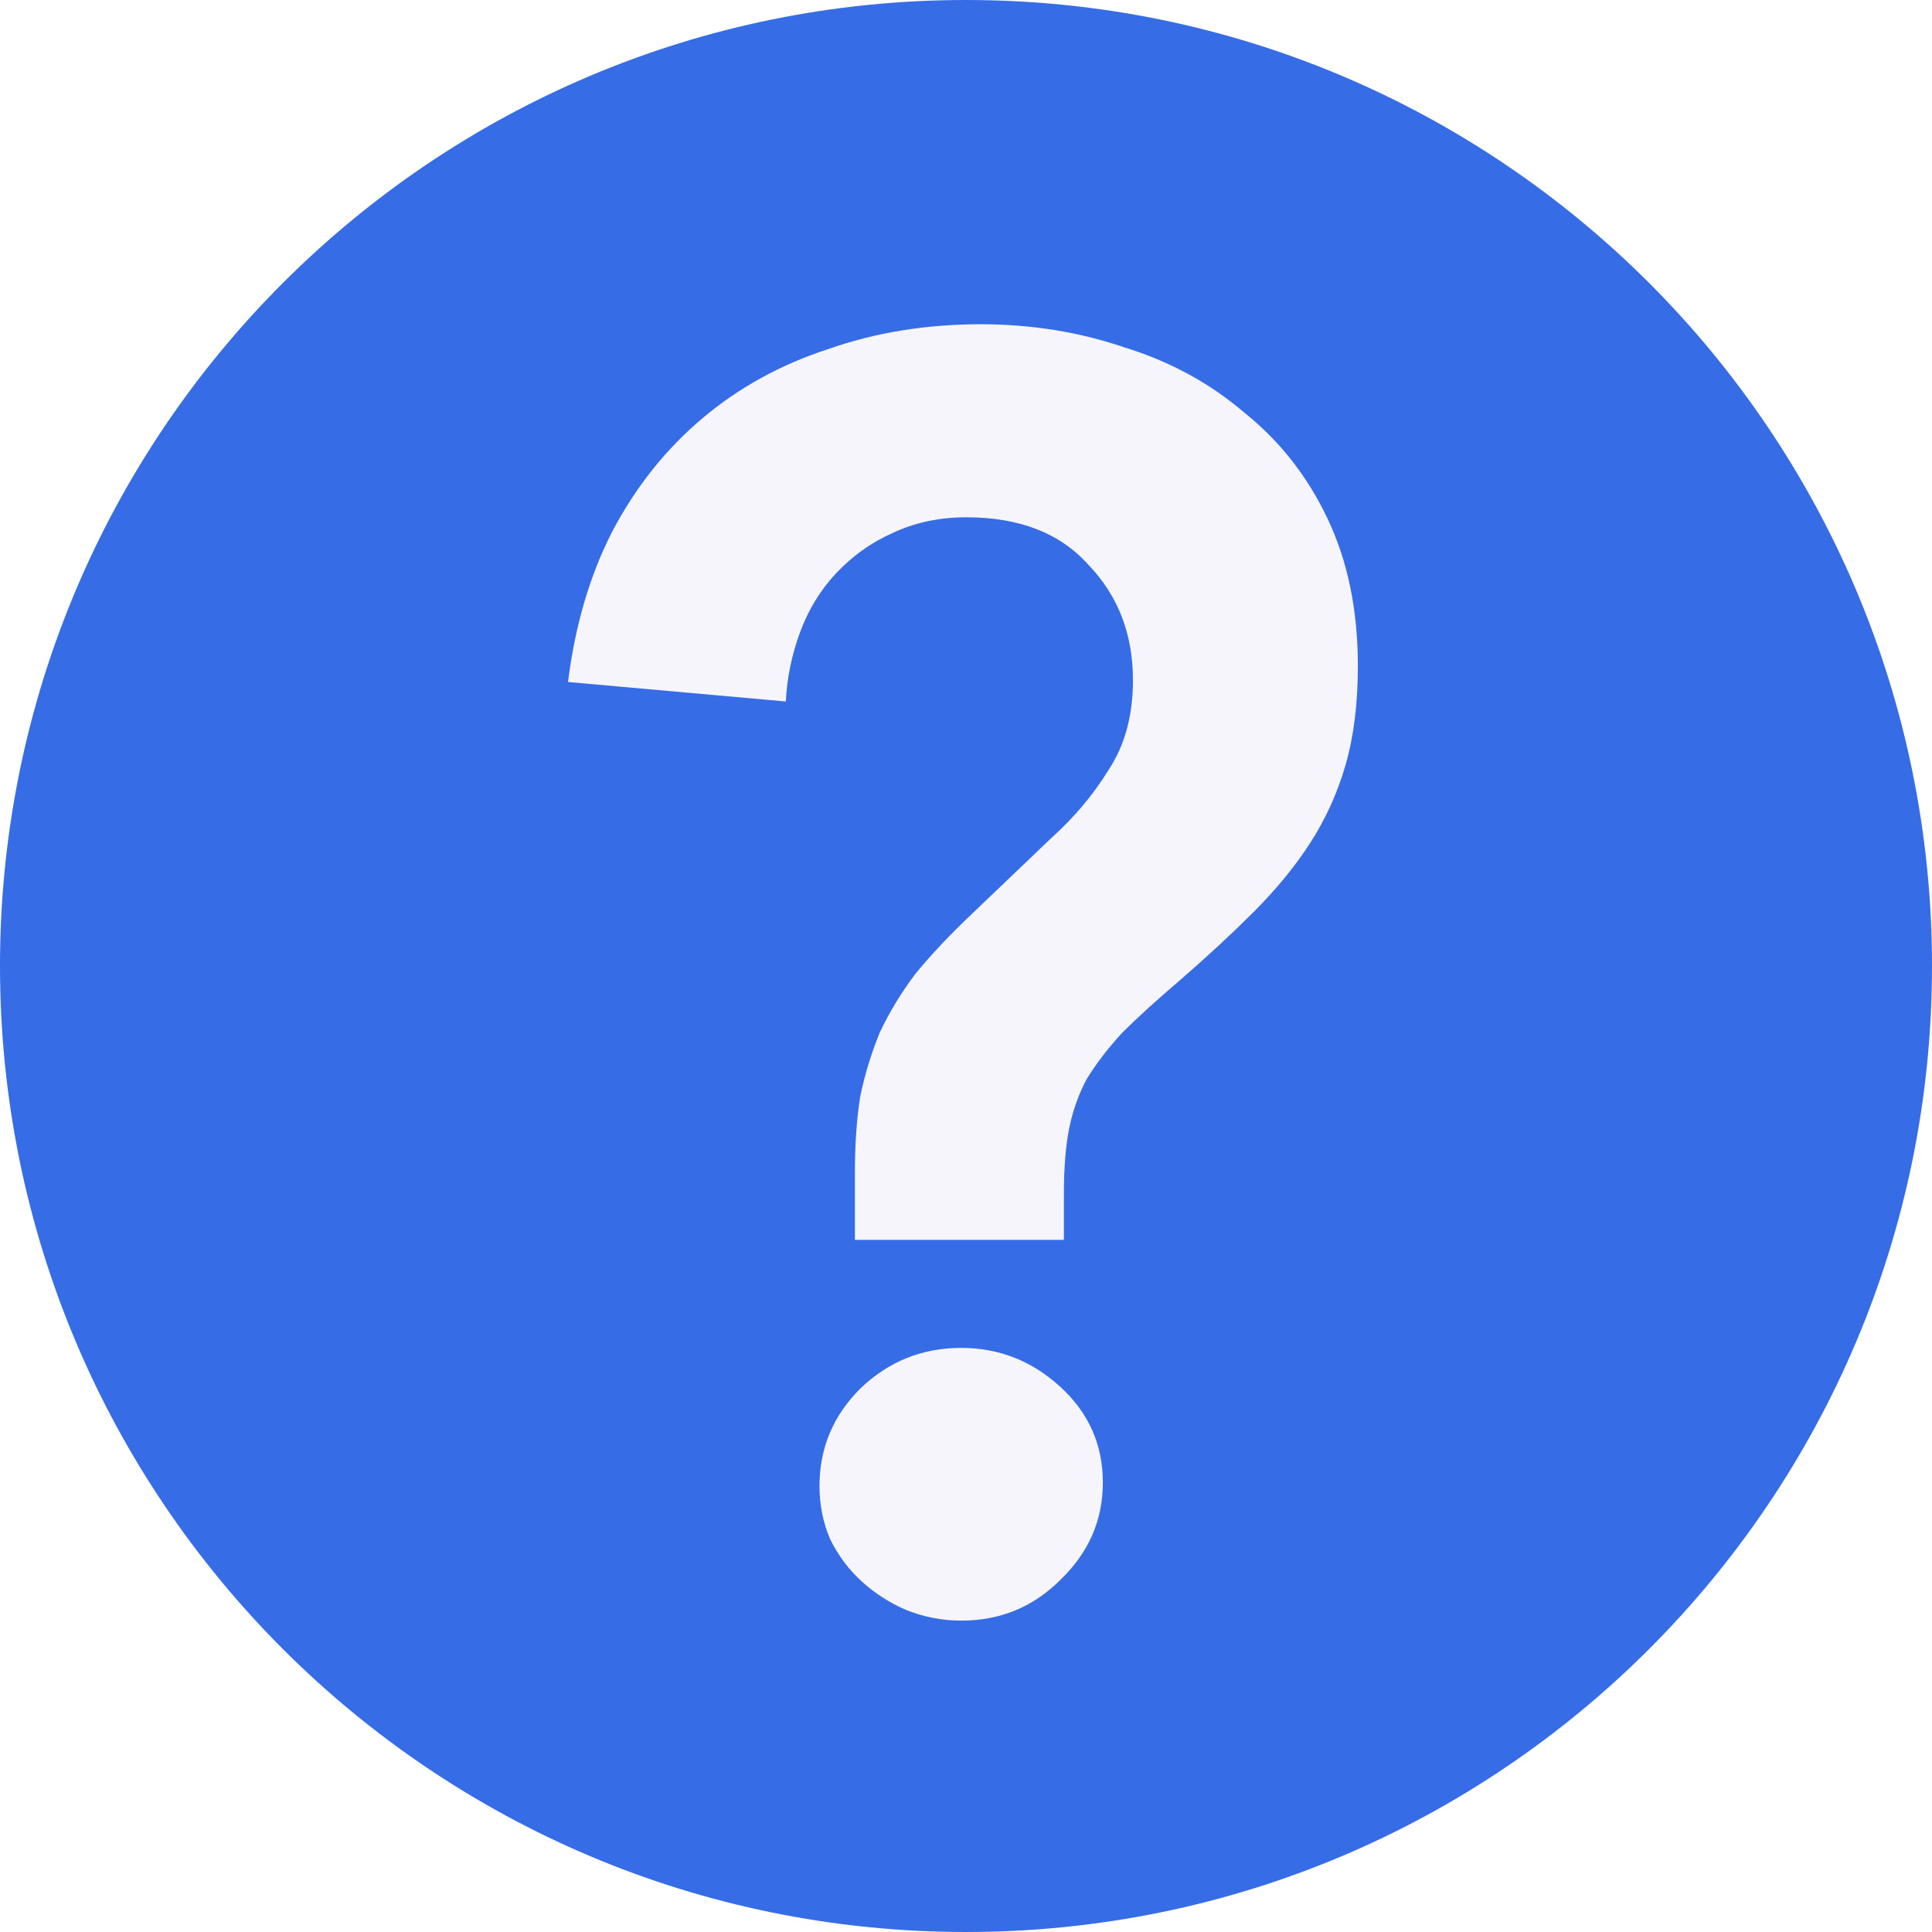
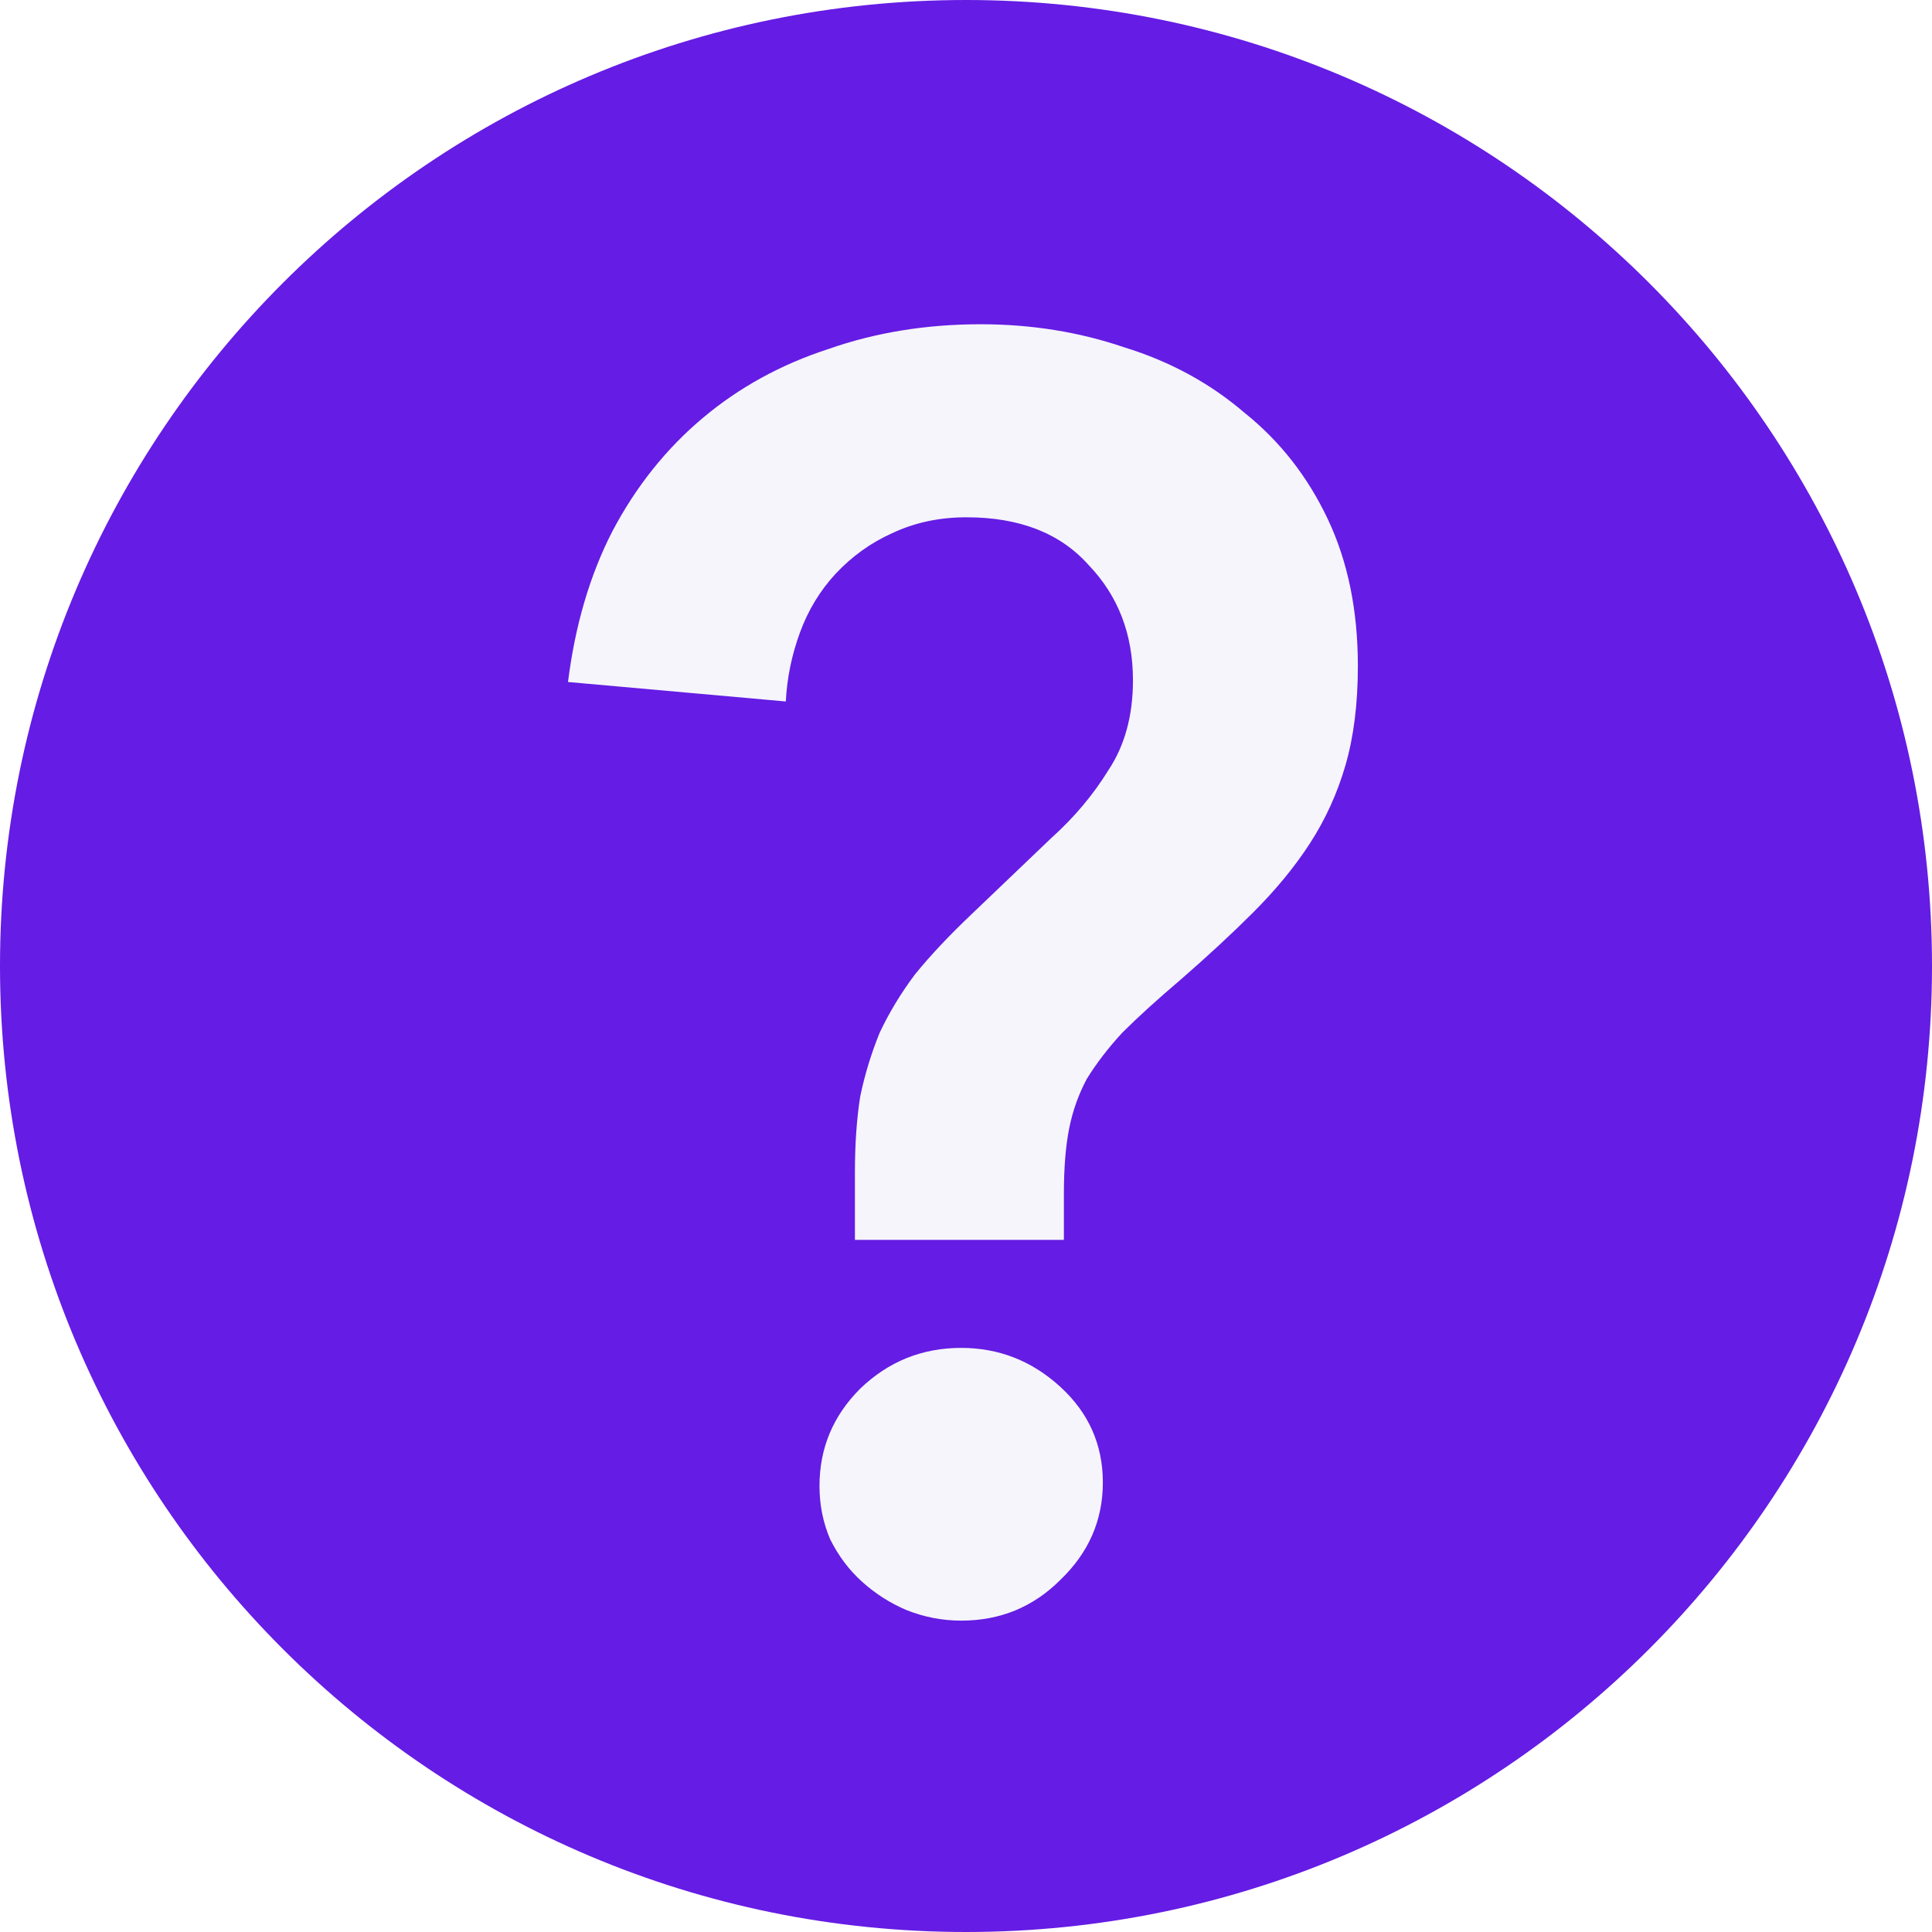
<svg xmlns="http://www.w3.org/2000/svg" width="12" height="12" viewBox="0 0 12 12" fill="none">
-   <path d="M12 6C12 9.314 9.314 12 6 12C2.686 12 0 9.314 0 6C0 2.686 2.686 0 6 0C9.314 0 12 2.686 12 6Z" fill="#366CE5" />
+   <path d="M12 6C12 9.314 9.314 12 6 12C2.686 12 0 9.314 0 6C0 2.686 2.686 0 6 0C9.314 0 12 2.686 12 6Z" fill="#651CE4" />
  <path d="M5.31 7.701V7.283C5.31 7.107 5.321 6.949 5.343 6.81C5.372 6.671 5.413 6.539 5.464 6.414C5.523 6.289 5.596 6.168 5.684 6.051C5.779 5.934 5.897 5.809 6.036 5.677L6.531 5.204C6.67 5.079 6.788 4.94 6.883 4.786C6.986 4.632 7.037 4.445 7.037 4.225C7.037 3.939 6.945 3.701 6.762 3.51C6.586 3.312 6.333 3.213 6.003 3.213C5.834 3.213 5.68 3.246 5.541 3.312C5.409 3.371 5.292 3.455 5.189 3.565C5.094 3.668 5.02 3.789 4.969 3.928C4.918 4.067 4.888 4.21 4.881 4.357L3.528 4.236C3.572 3.884 3.664 3.572 3.803 3.301C3.95 3.022 4.137 2.788 4.364 2.597C4.591 2.406 4.852 2.263 5.145 2.168C5.438 2.065 5.754 2.014 6.091 2.014C6.406 2.014 6.703 2.062 6.982 2.157C7.268 2.245 7.517 2.381 7.73 2.564C7.95 2.74 8.122 2.96 8.247 3.224C8.372 3.488 8.434 3.792 8.434 4.137C8.434 4.372 8.408 4.577 8.357 4.753C8.306 4.929 8.232 5.09 8.137 5.237C8.042 5.384 7.924 5.527 7.785 5.666C7.653 5.798 7.503 5.937 7.334 6.084C7.187 6.209 7.066 6.319 6.971 6.414C6.883 6.509 6.81 6.605 6.751 6.7C6.7 6.795 6.663 6.898 6.641 7.008C6.619 7.118 6.608 7.254 6.608 7.415V7.701H5.31ZM5.09 9.23C5.09 8.995 5.174 8.794 5.343 8.625C5.519 8.456 5.728 8.372 5.97 8.372C6.205 8.372 6.41 8.453 6.586 8.614C6.762 8.775 6.85 8.973 6.85 9.208C6.85 9.443 6.762 9.644 6.586 9.813C6.417 9.982 6.212 10.066 5.97 10.066C5.853 10.066 5.739 10.044 5.629 10C5.526 9.956 5.435 9.897 5.354 9.824C5.273 9.751 5.207 9.663 5.156 9.56C5.112 9.457 5.09 9.347 5.09 9.23Z" fill="#F5F5FB" />
</svg>
